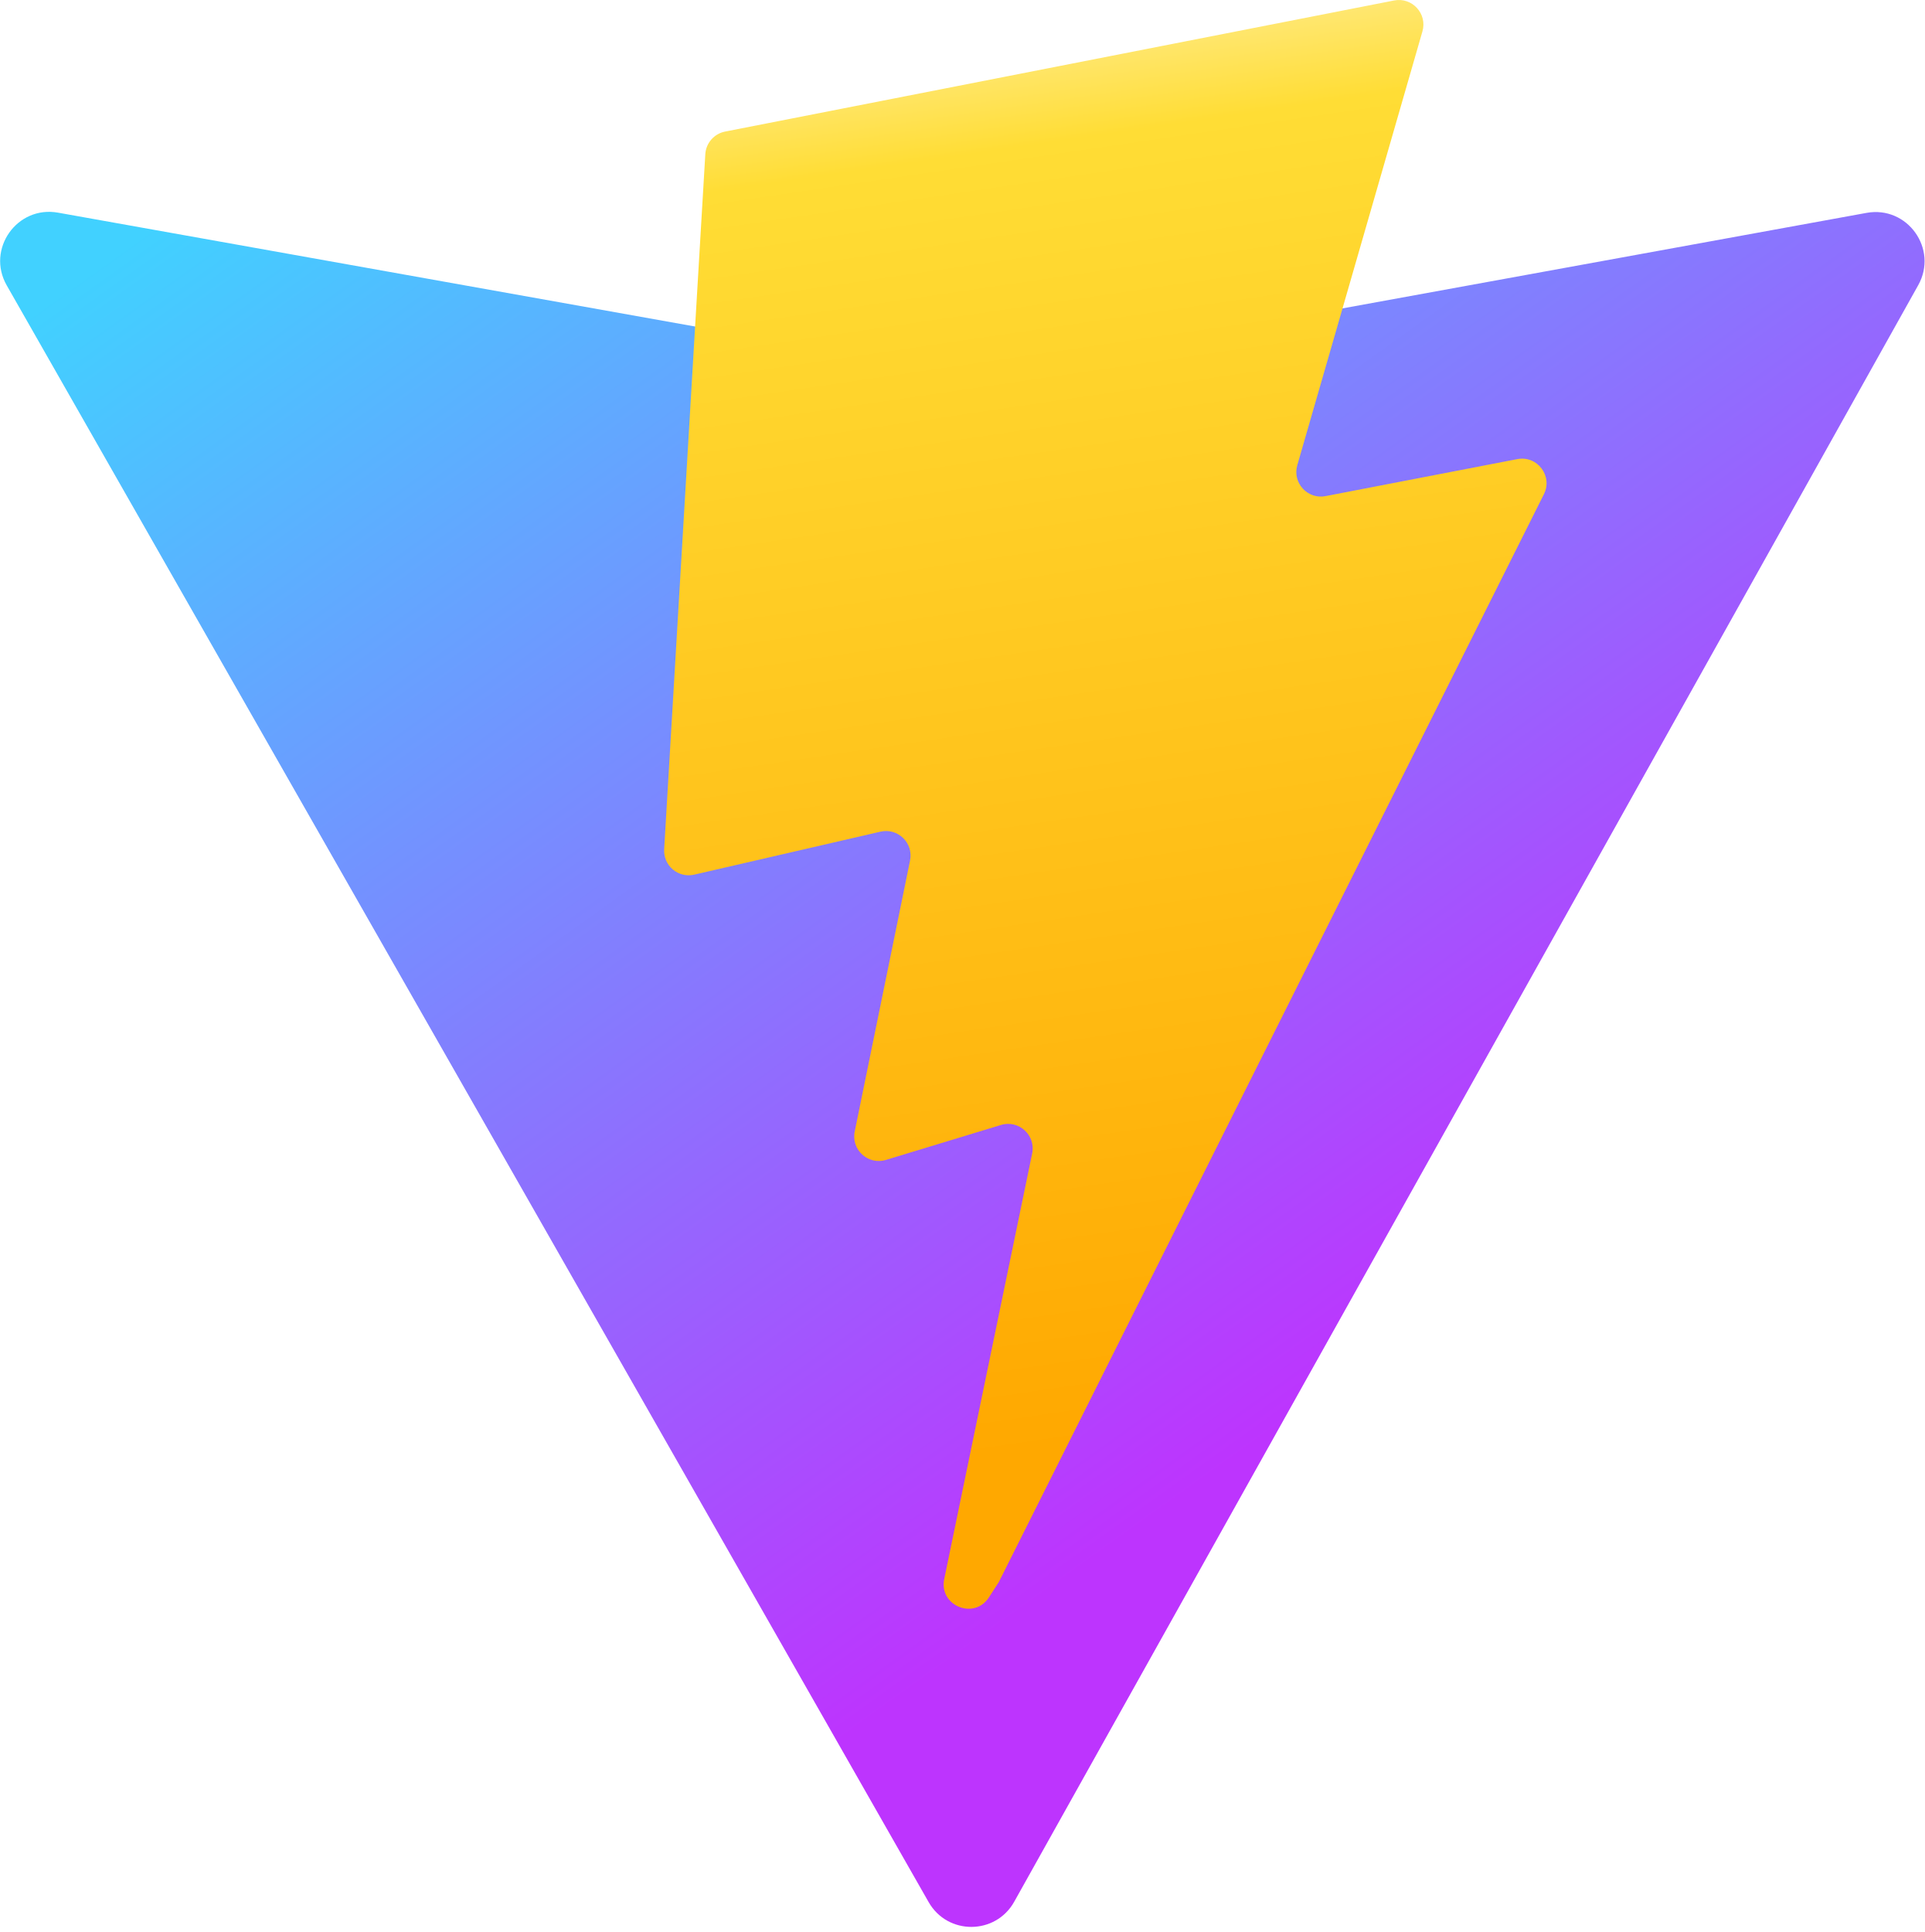
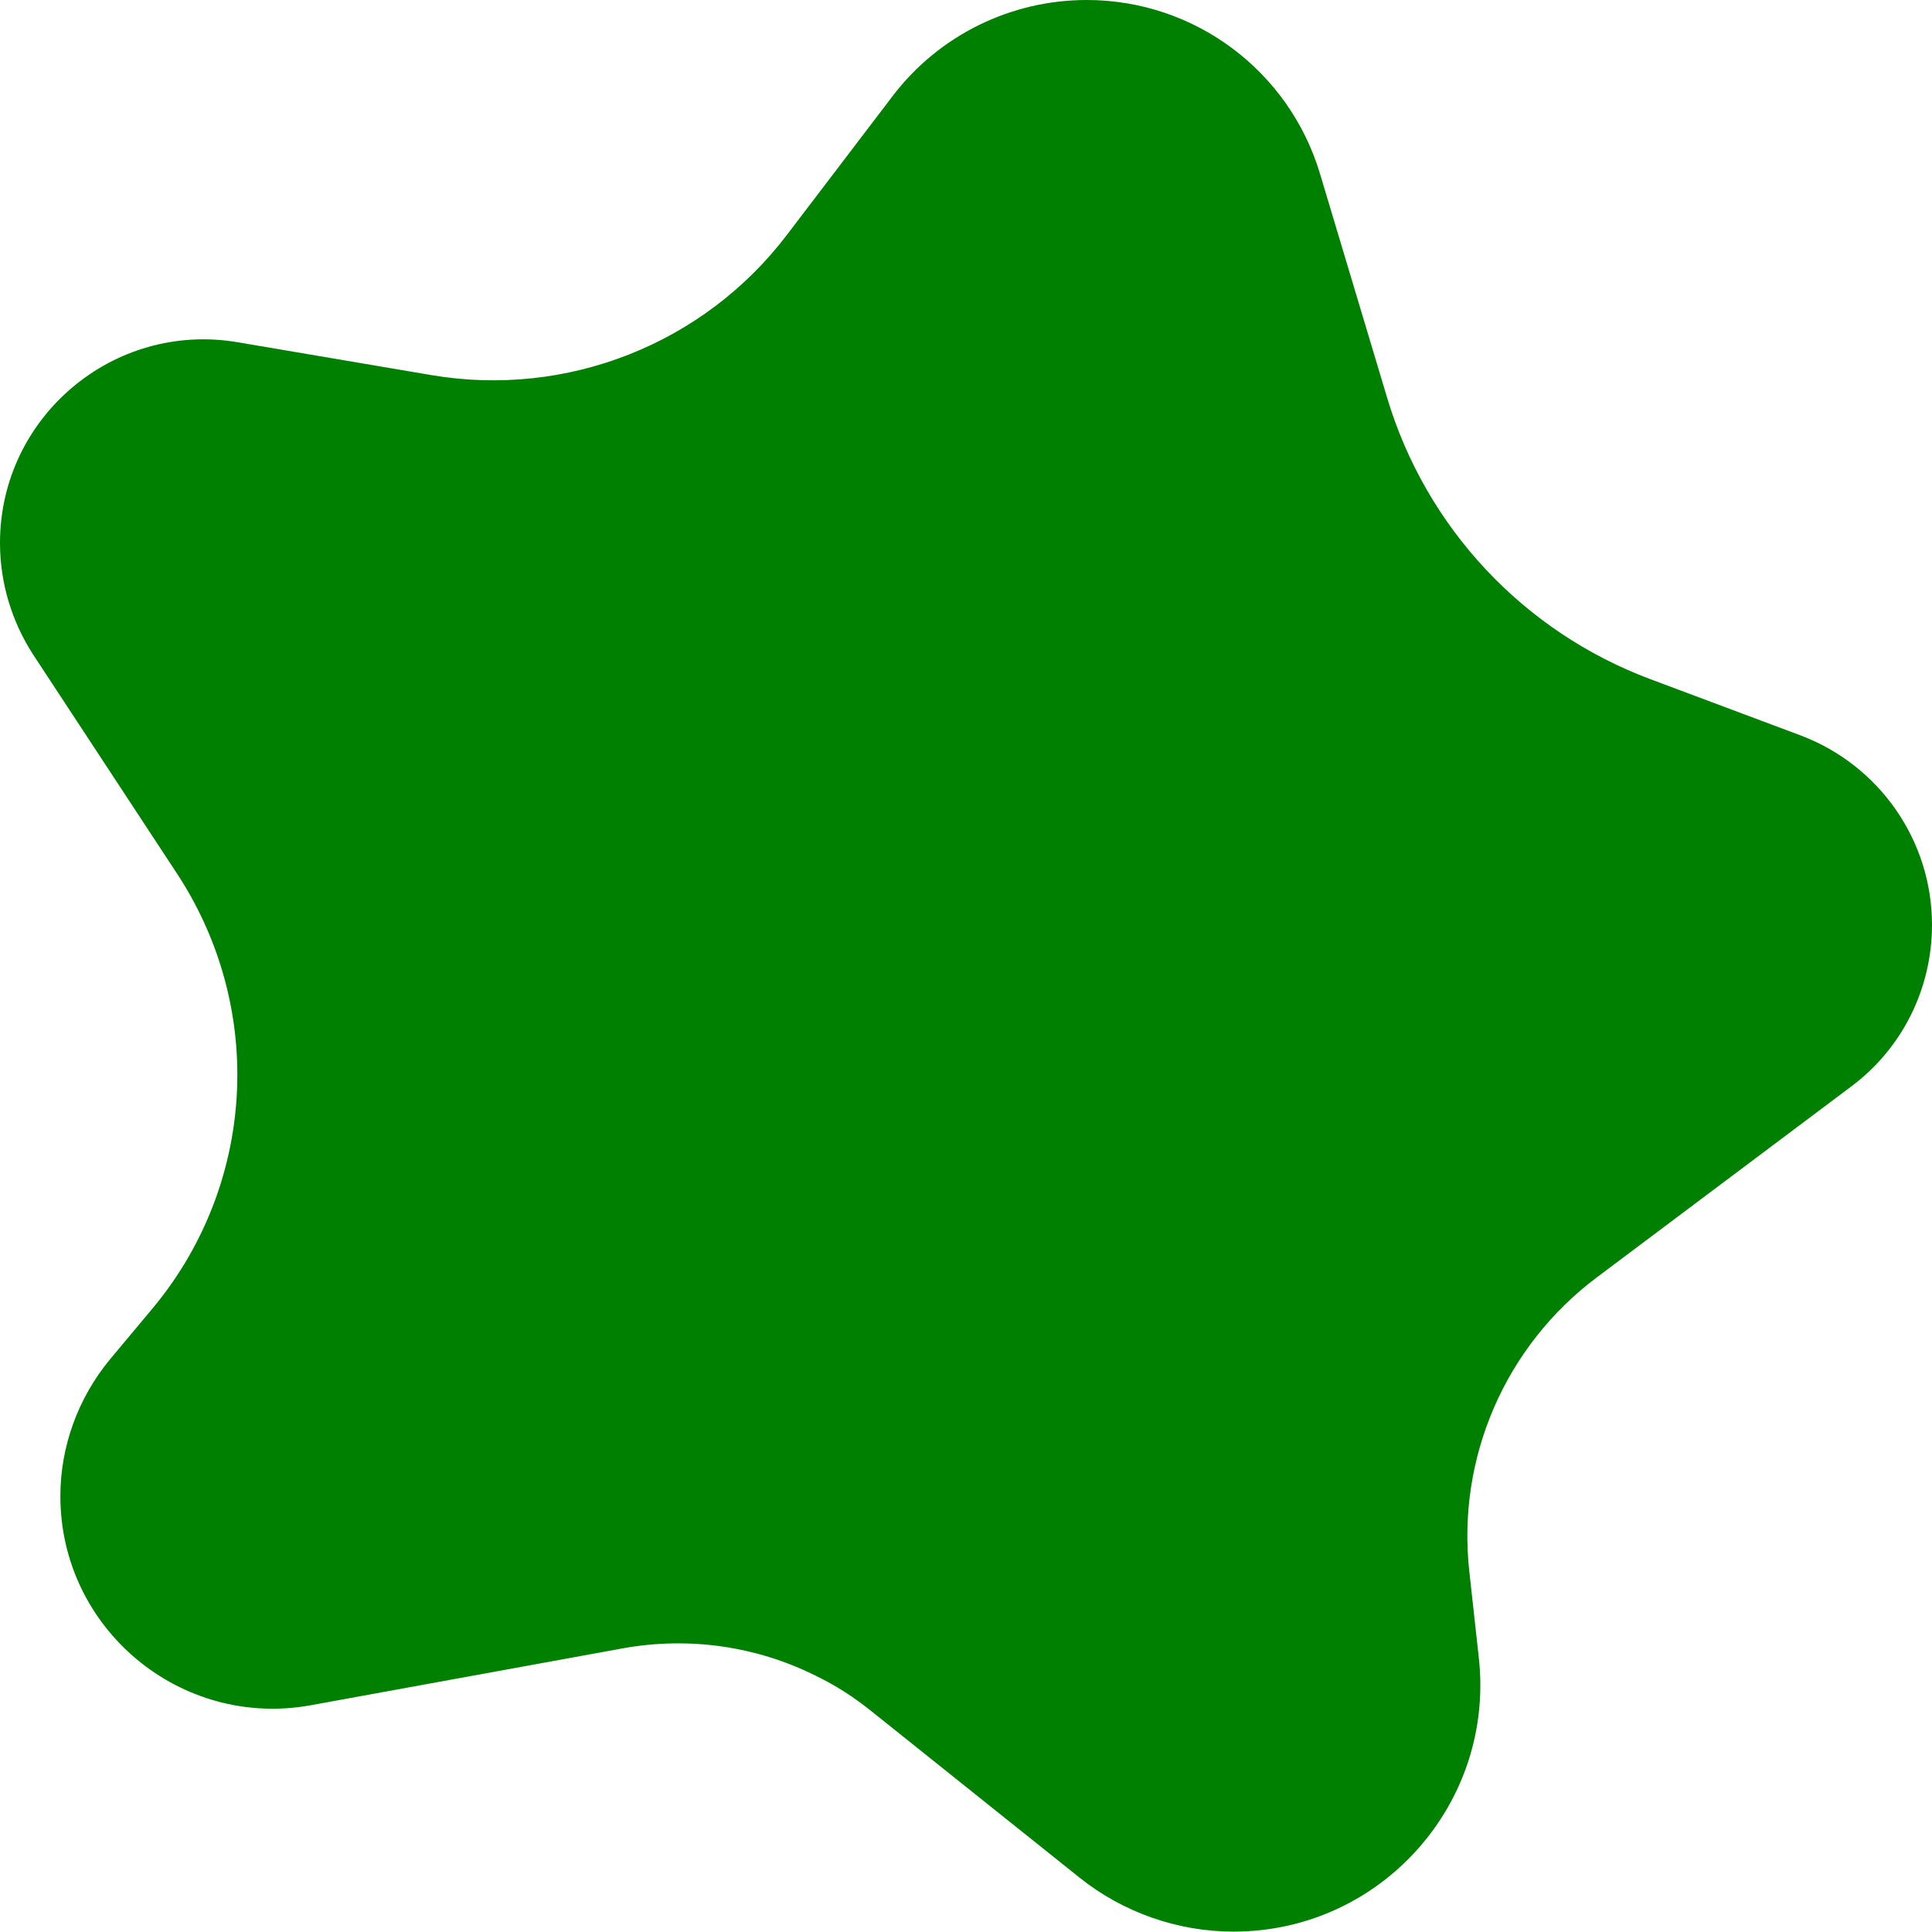
- <svg xmlns="http://www.w3.org/2000/svg" aria-hidden="true" role="img" class="iconify iconify--logos" width="31.88" height="32" preserveAspectRatio="xMidYMid meet" viewBox="0 0 256 257">
-   <defs>
-     <linearGradient id="IconifyId1813088fe1fbc01fb466" x1="-.828%" x2="57.636%" y1="7.652%" y2="78.411%">
-       <stop offset="0%" stop-color="#41D1FF" />
-       <stop offset="100%" stop-color="#BD34FE" />
-     </linearGradient>
-     <linearGradient id="IconifyId1813088fe1fbc01fb467" x1="43.376%" x2="50.316%" y1="2.242%" y2="89.03%">
-       <stop offset="0%" stop-color="#FFEA83" />
-       <stop offset="8.333%" stop-color="#FFDD35" />
-       <stop offset="100%" stop-color="#FFA800" />
-     </linearGradient>
-   </defs>
-   <path fill="url(#IconifyId1813088fe1fbc01fb466)" d="M255.153 37.938L134.897 252.976c-2.483 4.44-8.862 4.466-11.382.048L.875 37.958c-2.746-4.814 1.371-10.646 6.827-9.67l120.385 21.517a6.537 6.537 0 0 0 2.322-.004l117.867-21.483c5.438-.991 9.574 4.796 6.877 9.62Z" />
-   <path fill="url(#IconifyId1813088fe1fbc01fb467)" d="M185.432.063L96.44 17.501a3.268 3.268 0 0 0-2.634 3.014l-5.474 92.456a3.268 3.268 0 0 0 3.997 3.378l24.777-5.718c2.318-.535 4.413 1.507 3.936 3.838l-7.361 36.047c-.495 2.426 1.782 4.5 4.151 3.78l15.304-4.649c2.372-.72 4.652 1.36 4.15 3.788l-11.698 56.621c-.732 3.542 3.979 5.473 5.943 2.437l1.313-2.028l72.516-144.72c1.215-2.423-.88-5.186-3.54-4.672l-25.505 4.922c-2.396.462-4.435-1.77-3.759-4.114l16.646-57.705c.677-2.35-1.37-4.583-3.769-4.113Z" />
+ <svg xmlns="http://www.w3.org/2000/svg" viewBox="0 0 512 512">
+   <path d="M208.5 62.3l28.1-36.9C248.8 9.4 267.8 0 288 0c28.5 0 53.6 18.7 61.8 46l17.8 59.4c10.3 34.4 36.1 62 69.8 74.6l39.8 14.9c20.9 7.9 34.8 27.9 34.8 50.2c0 16.9-7.9 32.8-21.5 42.9l-67.3 50.5c-24.3 18.2-37.2 47.9-33.8 78.1l2.5 22.7c4.3 38.7-26 72.6-65 72.6c-14.8 0-29.3-5.1-40.8-14.3l-55.4-44.3c-4.5-3.6-9.3-6.7-14.5-9.2c-15.8-7.9-33.7-10.4-51-7.3L82.4 451.9C47.8 458.2 16 431.6 16 396.5c0-13.2 4.7-26 13.1-36.2l11.2-13.4c14.6-17.4 22.6-39.4 22.6-62.1c0-18.8-5.5-37.2-15.8-53L8.8 173.5C3.1 164.7 0 154.4 0 143.9c0-33.4 30.1-58.8 63-53.2l51.3 8.7c35.9 6.1 72.2-8.2 94.2-37.1z" fill="#008000" />
</svg>
